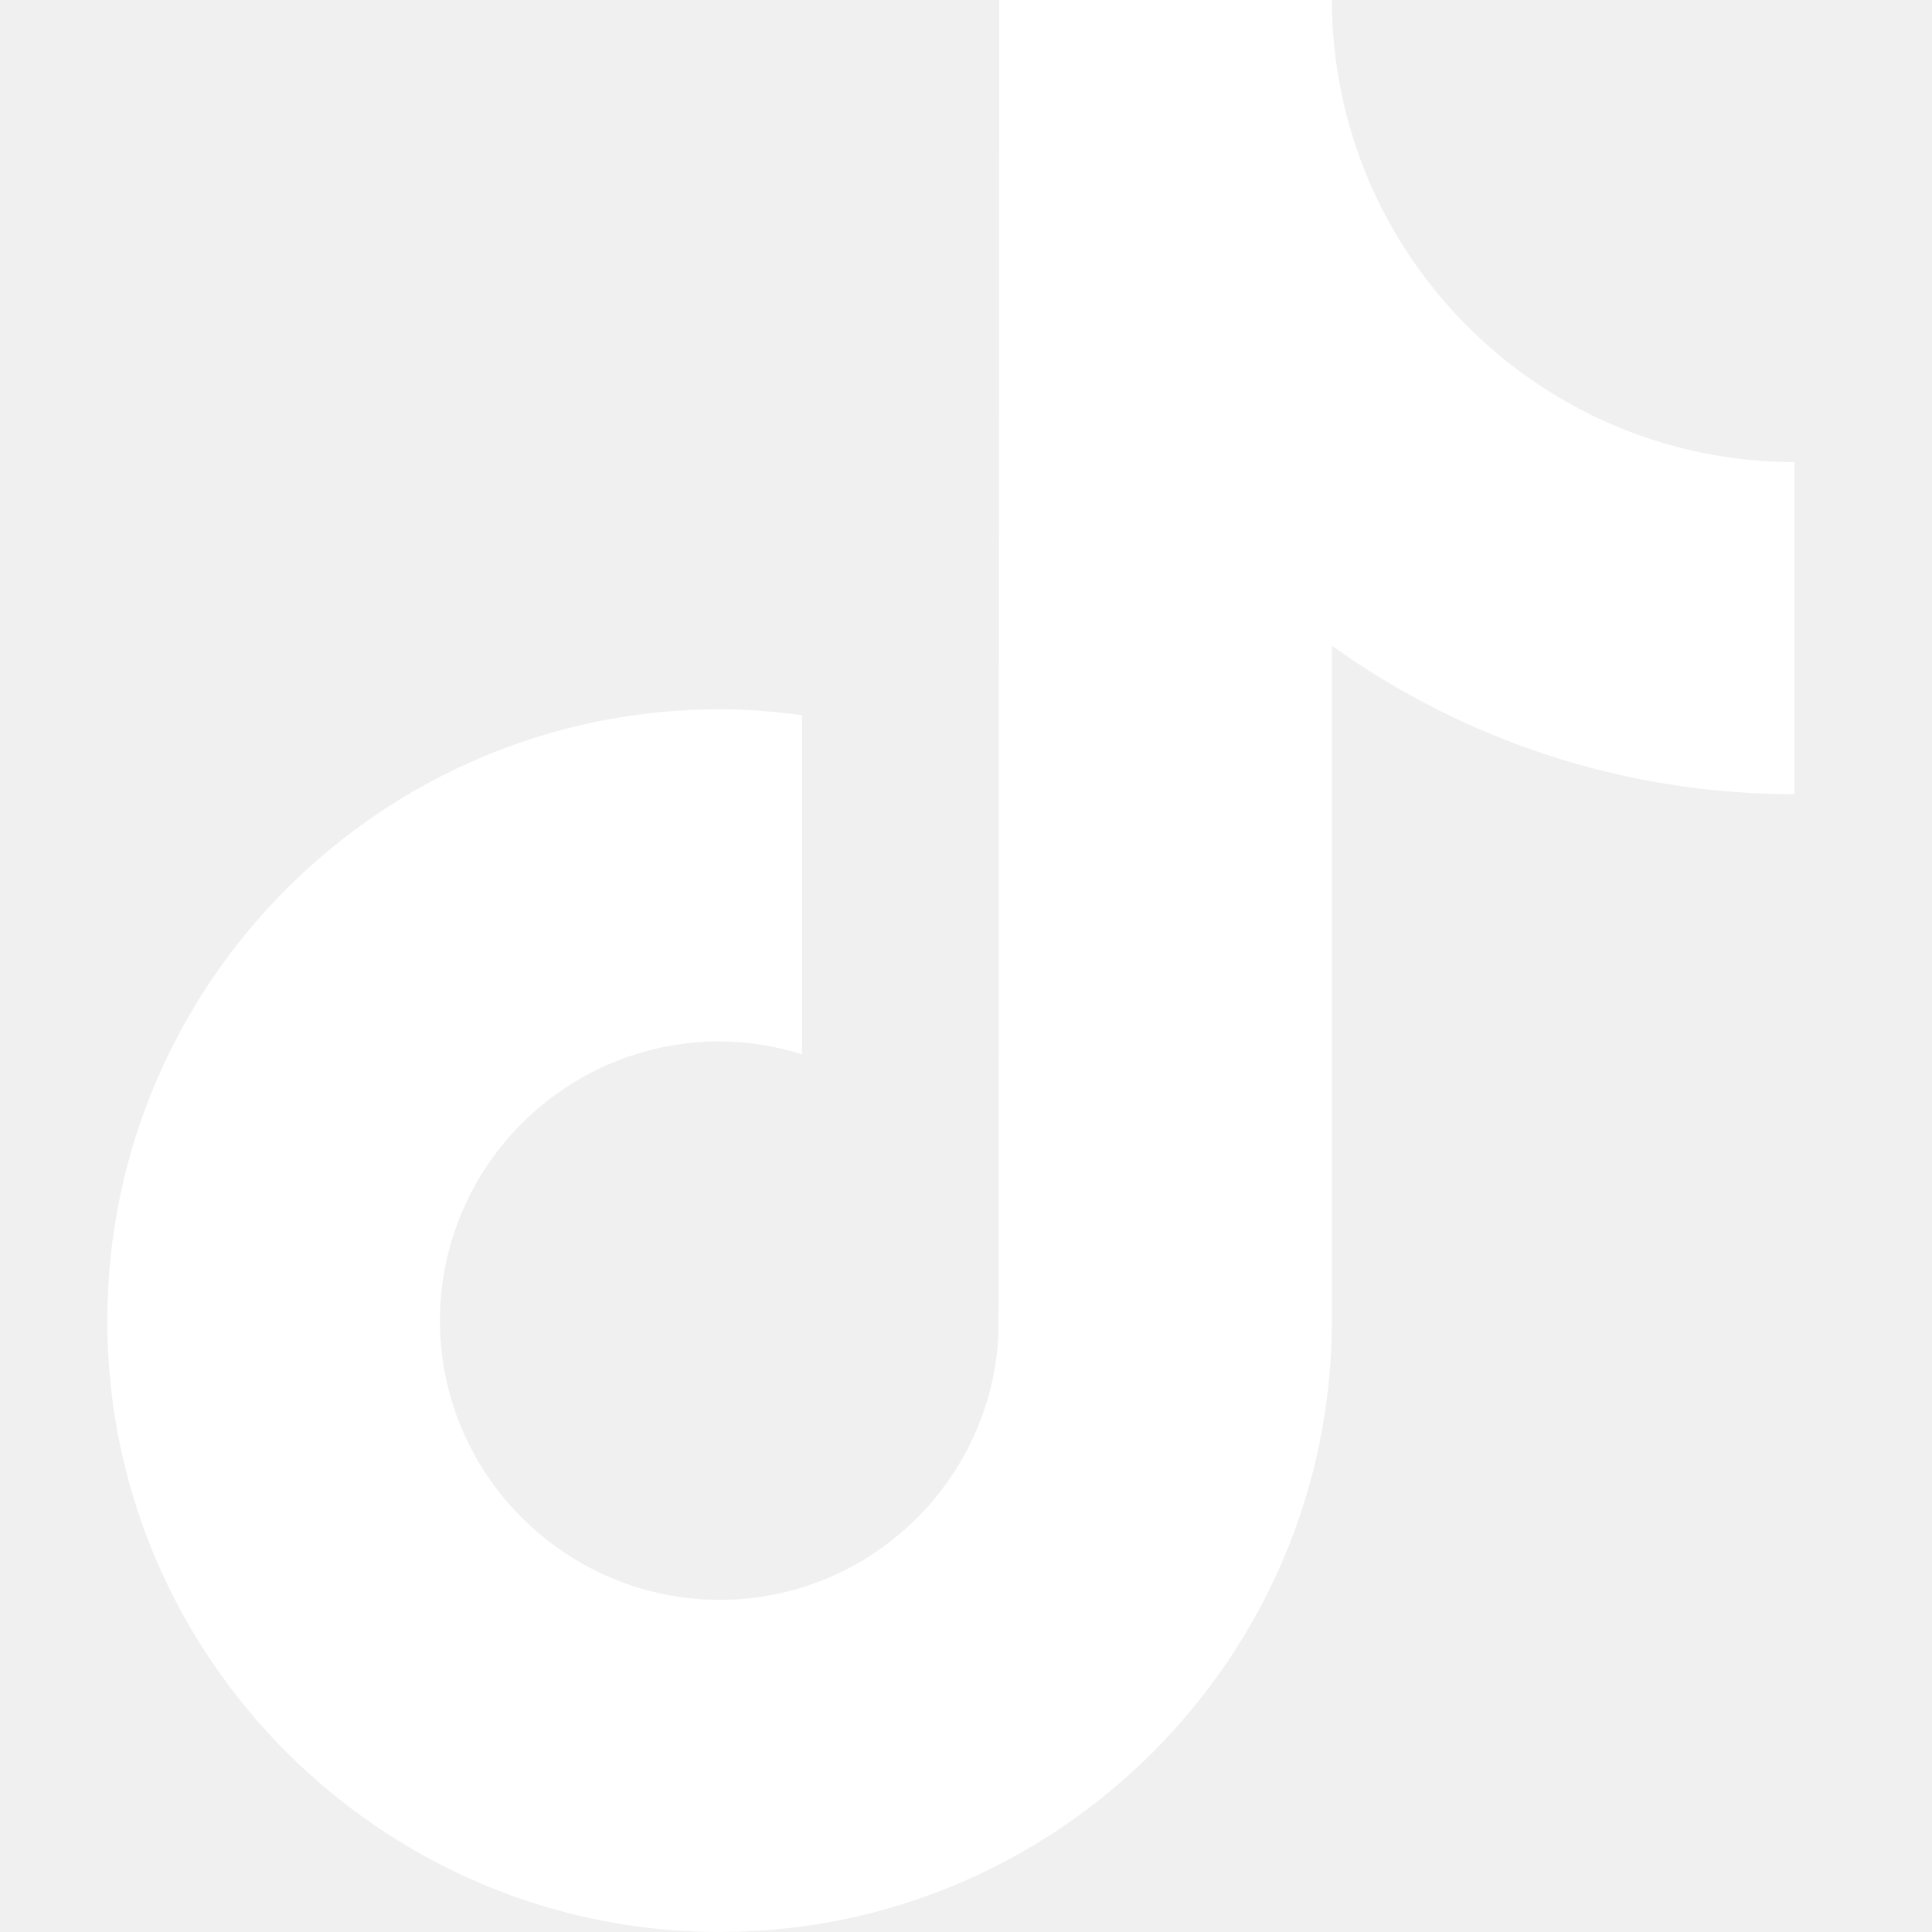
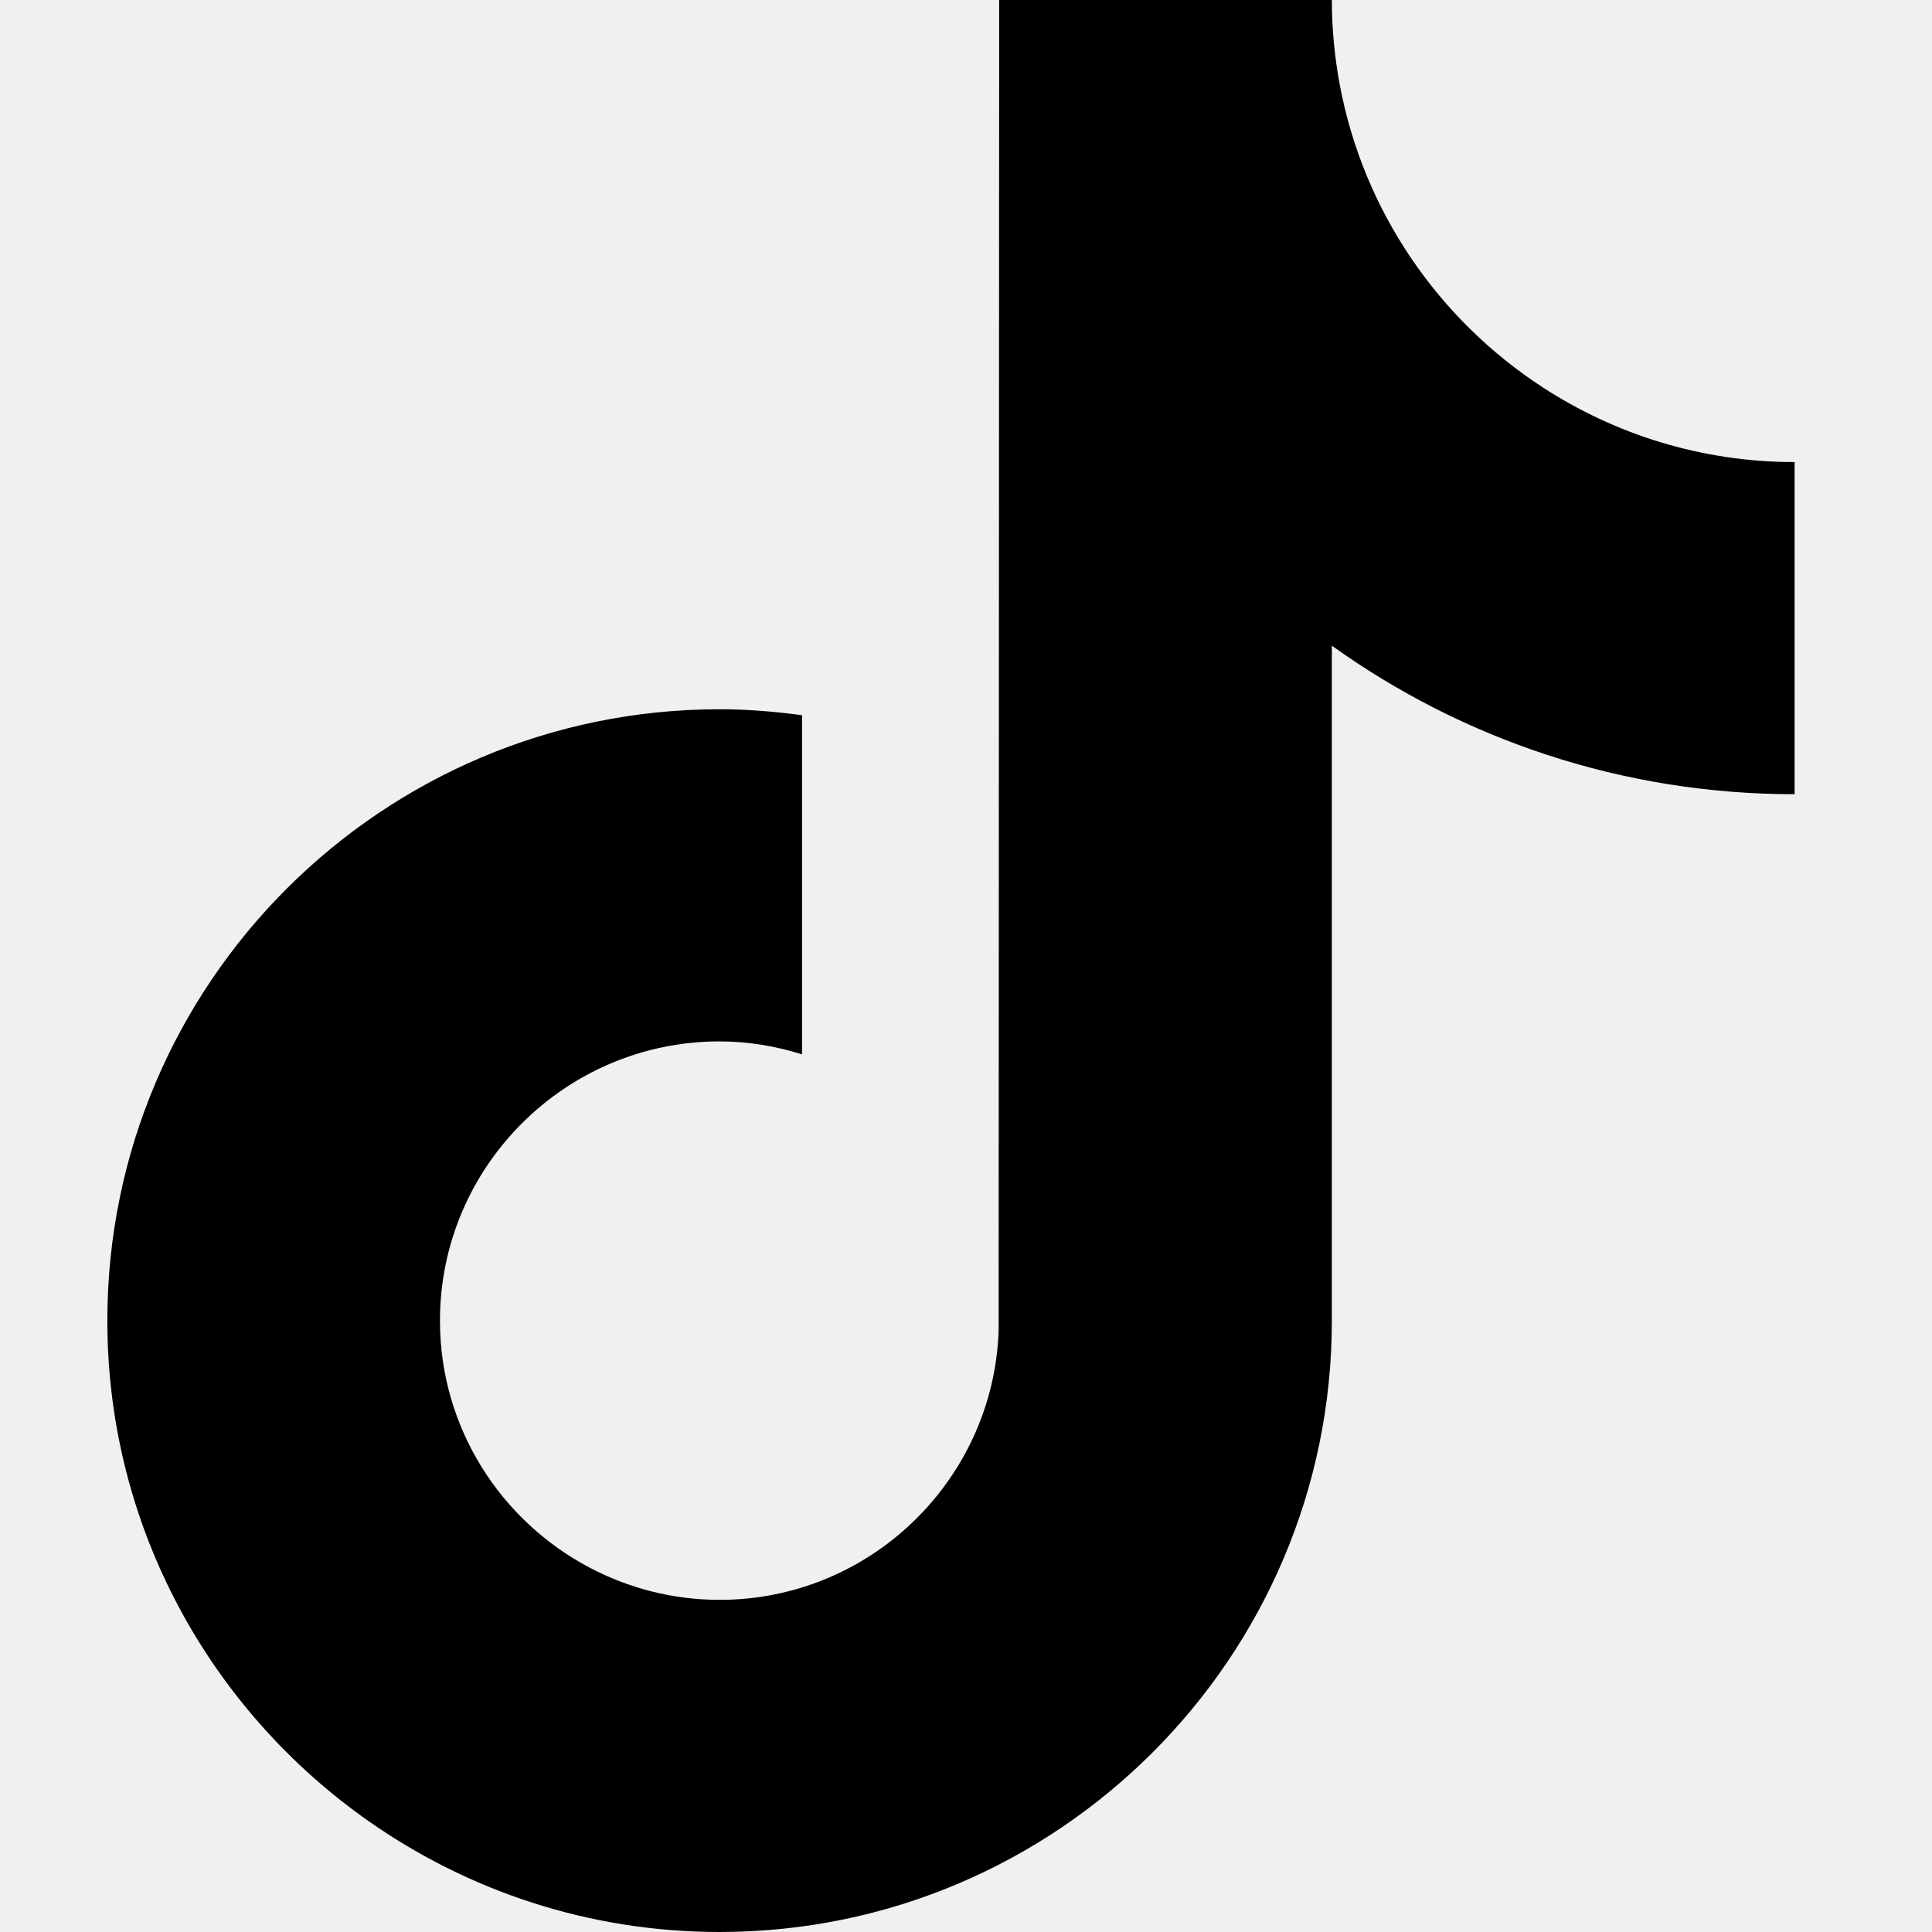
<svg xmlns="http://www.w3.org/2000/svg" width="36" height="36" viewBox="0 0 36 36" fill="none">
  <g clip-path="url(#clip0_13_90)">
-     <path d="M28.744 7.216C26.802 5.952 25.401 3.928 24.963 1.57C24.869 1.061 24.817 0.536 24.817 0H18.618L18.608 24.804C18.505 27.581 16.215 29.811 13.409 29.811C12.536 29.811 11.715 29.593 10.992 29.213C9.333 28.342 8.198 26.606 8.198 24.609C8.198 21.74 10.536 19.405 13.408 19.405C13.944 19.405 14.459 19.494 14.945 19.646V13.327C14.441 13.259 13.93 13.216 13.408 13.216C7.117 13.216 2 18.326 2 24.609C2 28.463 3.928 31.873 6.871 33.936C8.724 35.235 10.978 36 13.409 36C19.699 36 24.817 30.89 24.817 24.609V12.031C27.247 13.773 30.226 14.799 33.44 14.799V8.61C31.709 8.61 30.097 8.096 28.744 7.216Z" fill="white" />
+     <path d="M28.744 7.216C26.802 5.952 25.401 3.928 24.963 1.57C24.869 1.061 24.817 0.536 24.817 0H18.618L18.608 24.804C18.505 27.581 16.215 29.811 13.409 29.811C12.536 29.811 11.715 29.593 10.992 29.213C9.333 28.342 8.198 26.606 8.198 24.609C8.198 21.74 10.536 19.405 13.408 19.405C13.944 19.405 14.459 19.494 14.945 19.646V13.327C14.441 13.259 13.93 13.216 13.408 13.216C7.117 13.216 2 18.326 2 24.609C2 28.463 3.928 31.873 6.871 33.936C8.724 35.235 10.978 36 13.409 36C19.699 36 24.817 30.89 24.817 24.609V12.031C27.247 13.773 30.226 14.799 33.44 14.799V8.61C31.709 8.61 30.097 8.096 28.744 7.216Z" fill="black" />
  </g>
  <defs>
    <clipPath id="clip0_13_90">
      <rect width="31.44" height="36" fill="white" transform="translate(2)" />
    </clipPath>
  </defs>
</svg>
